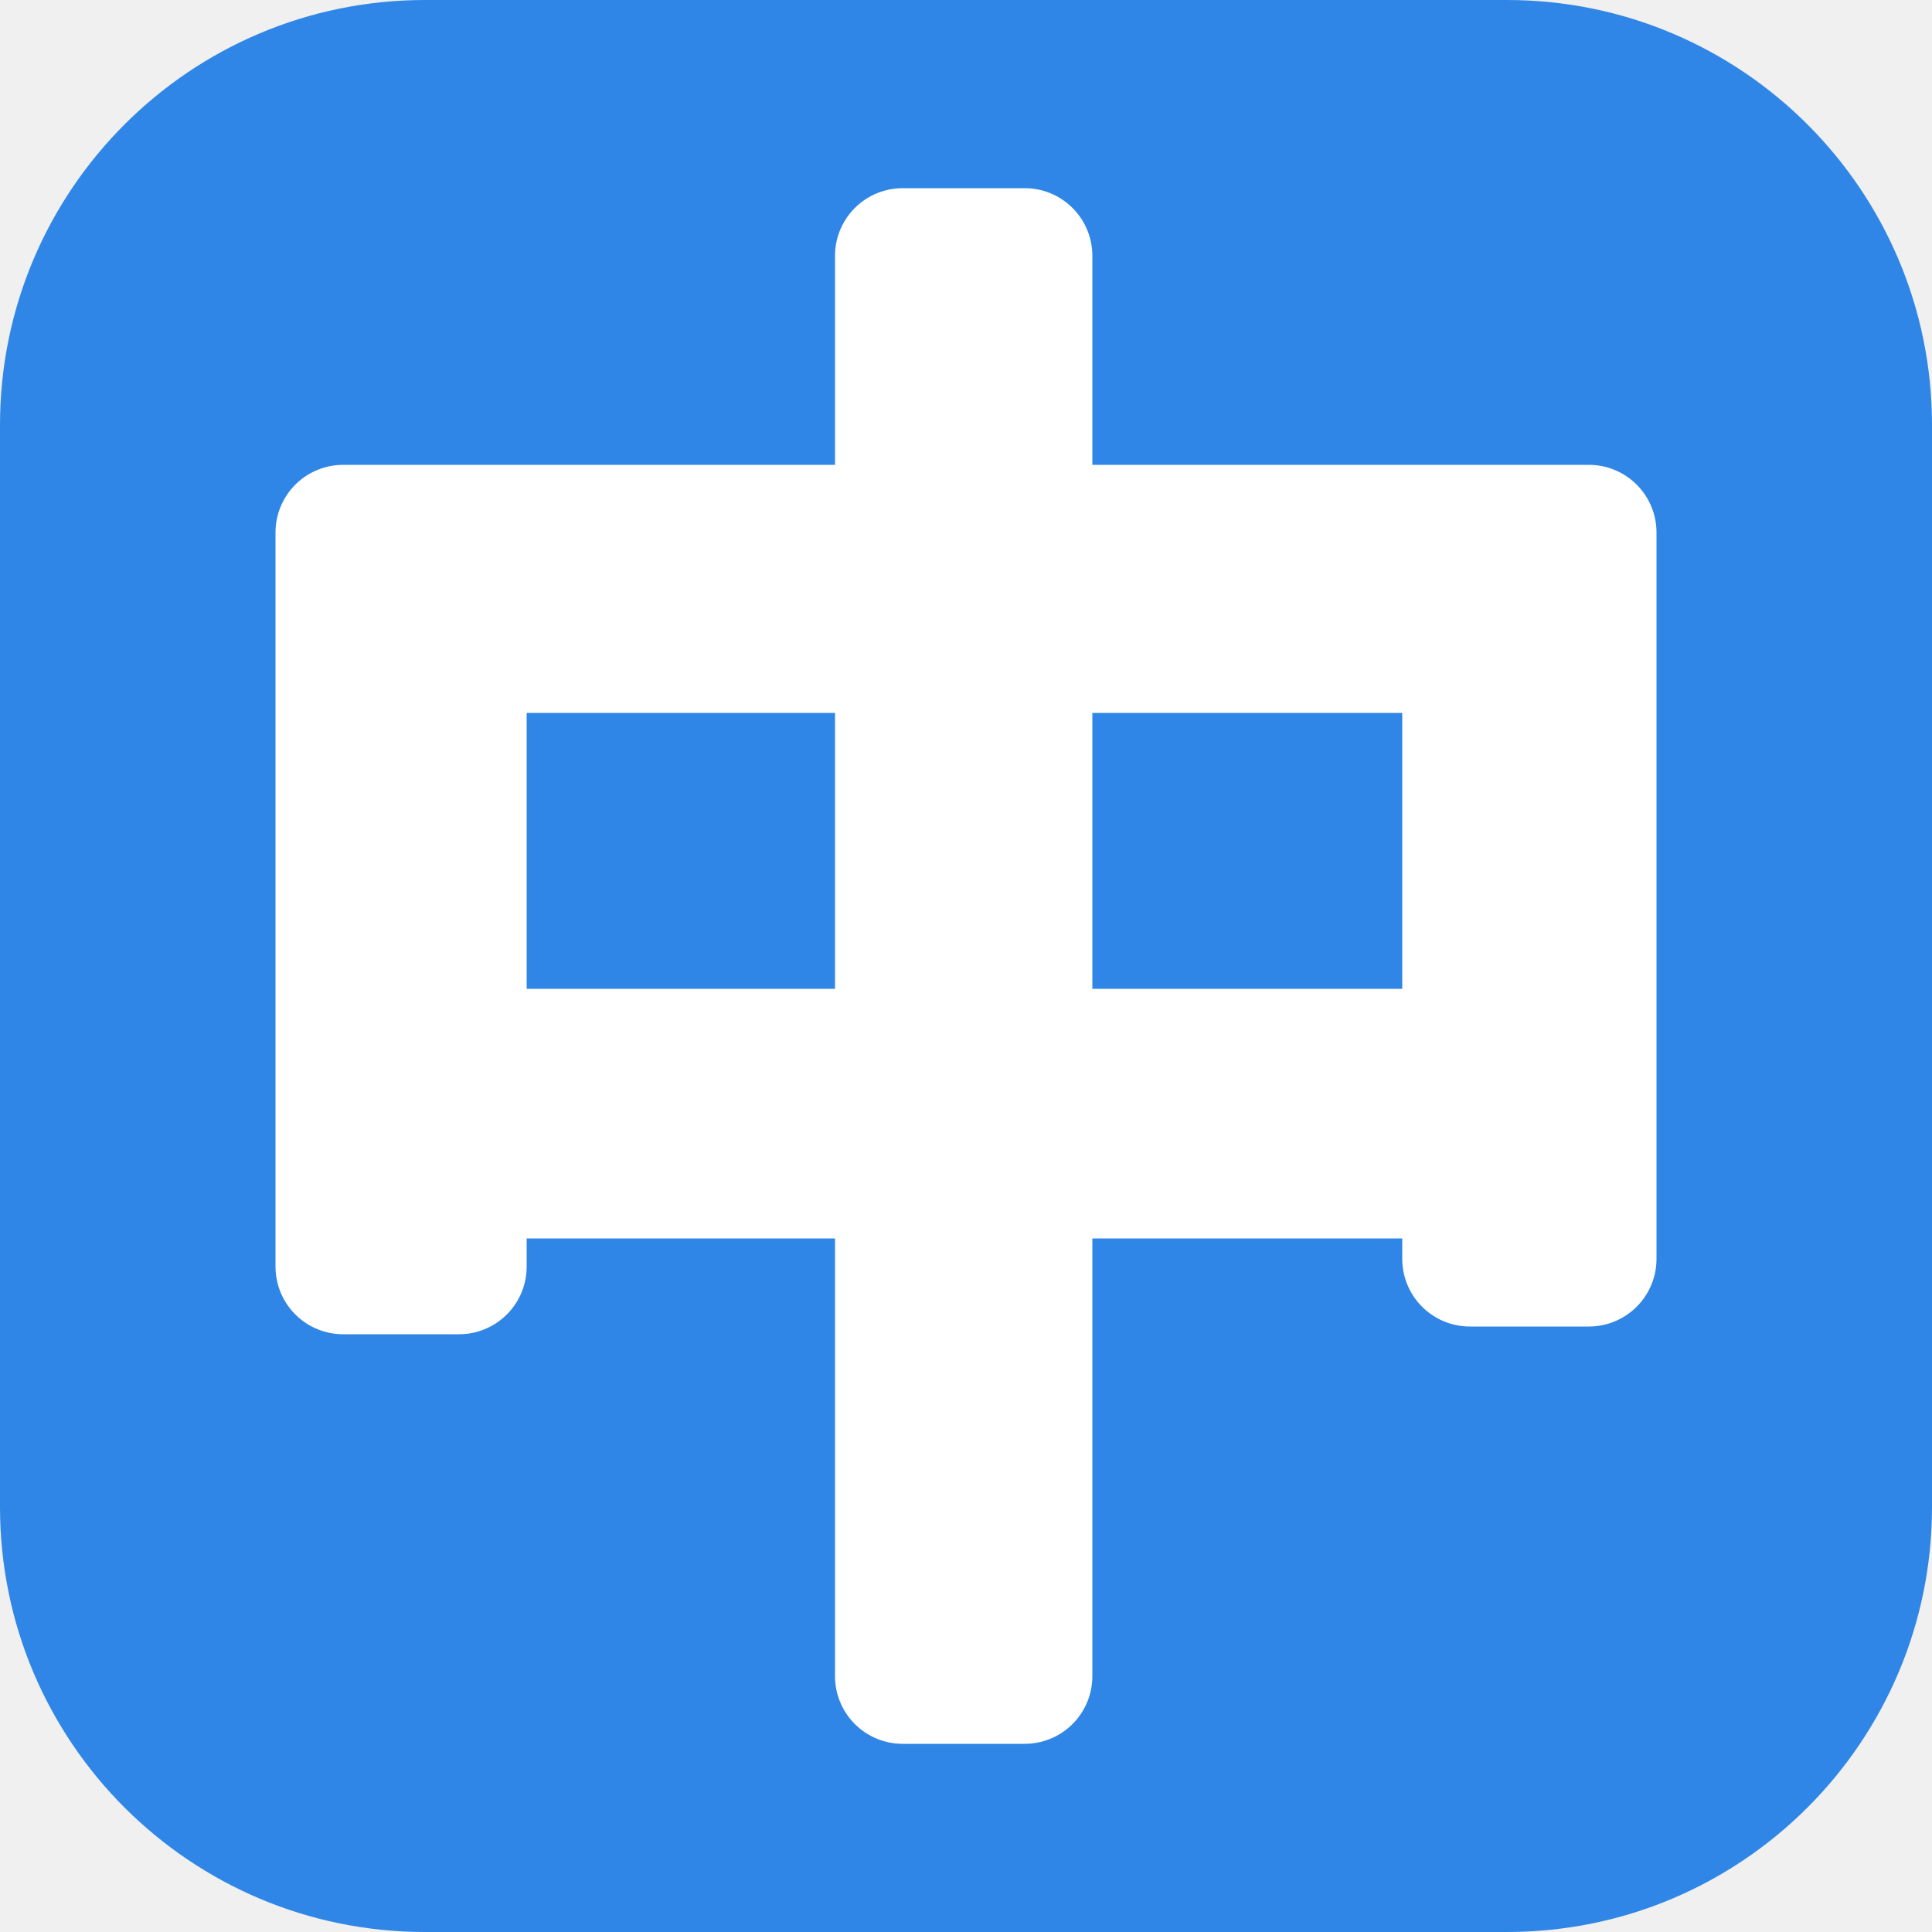
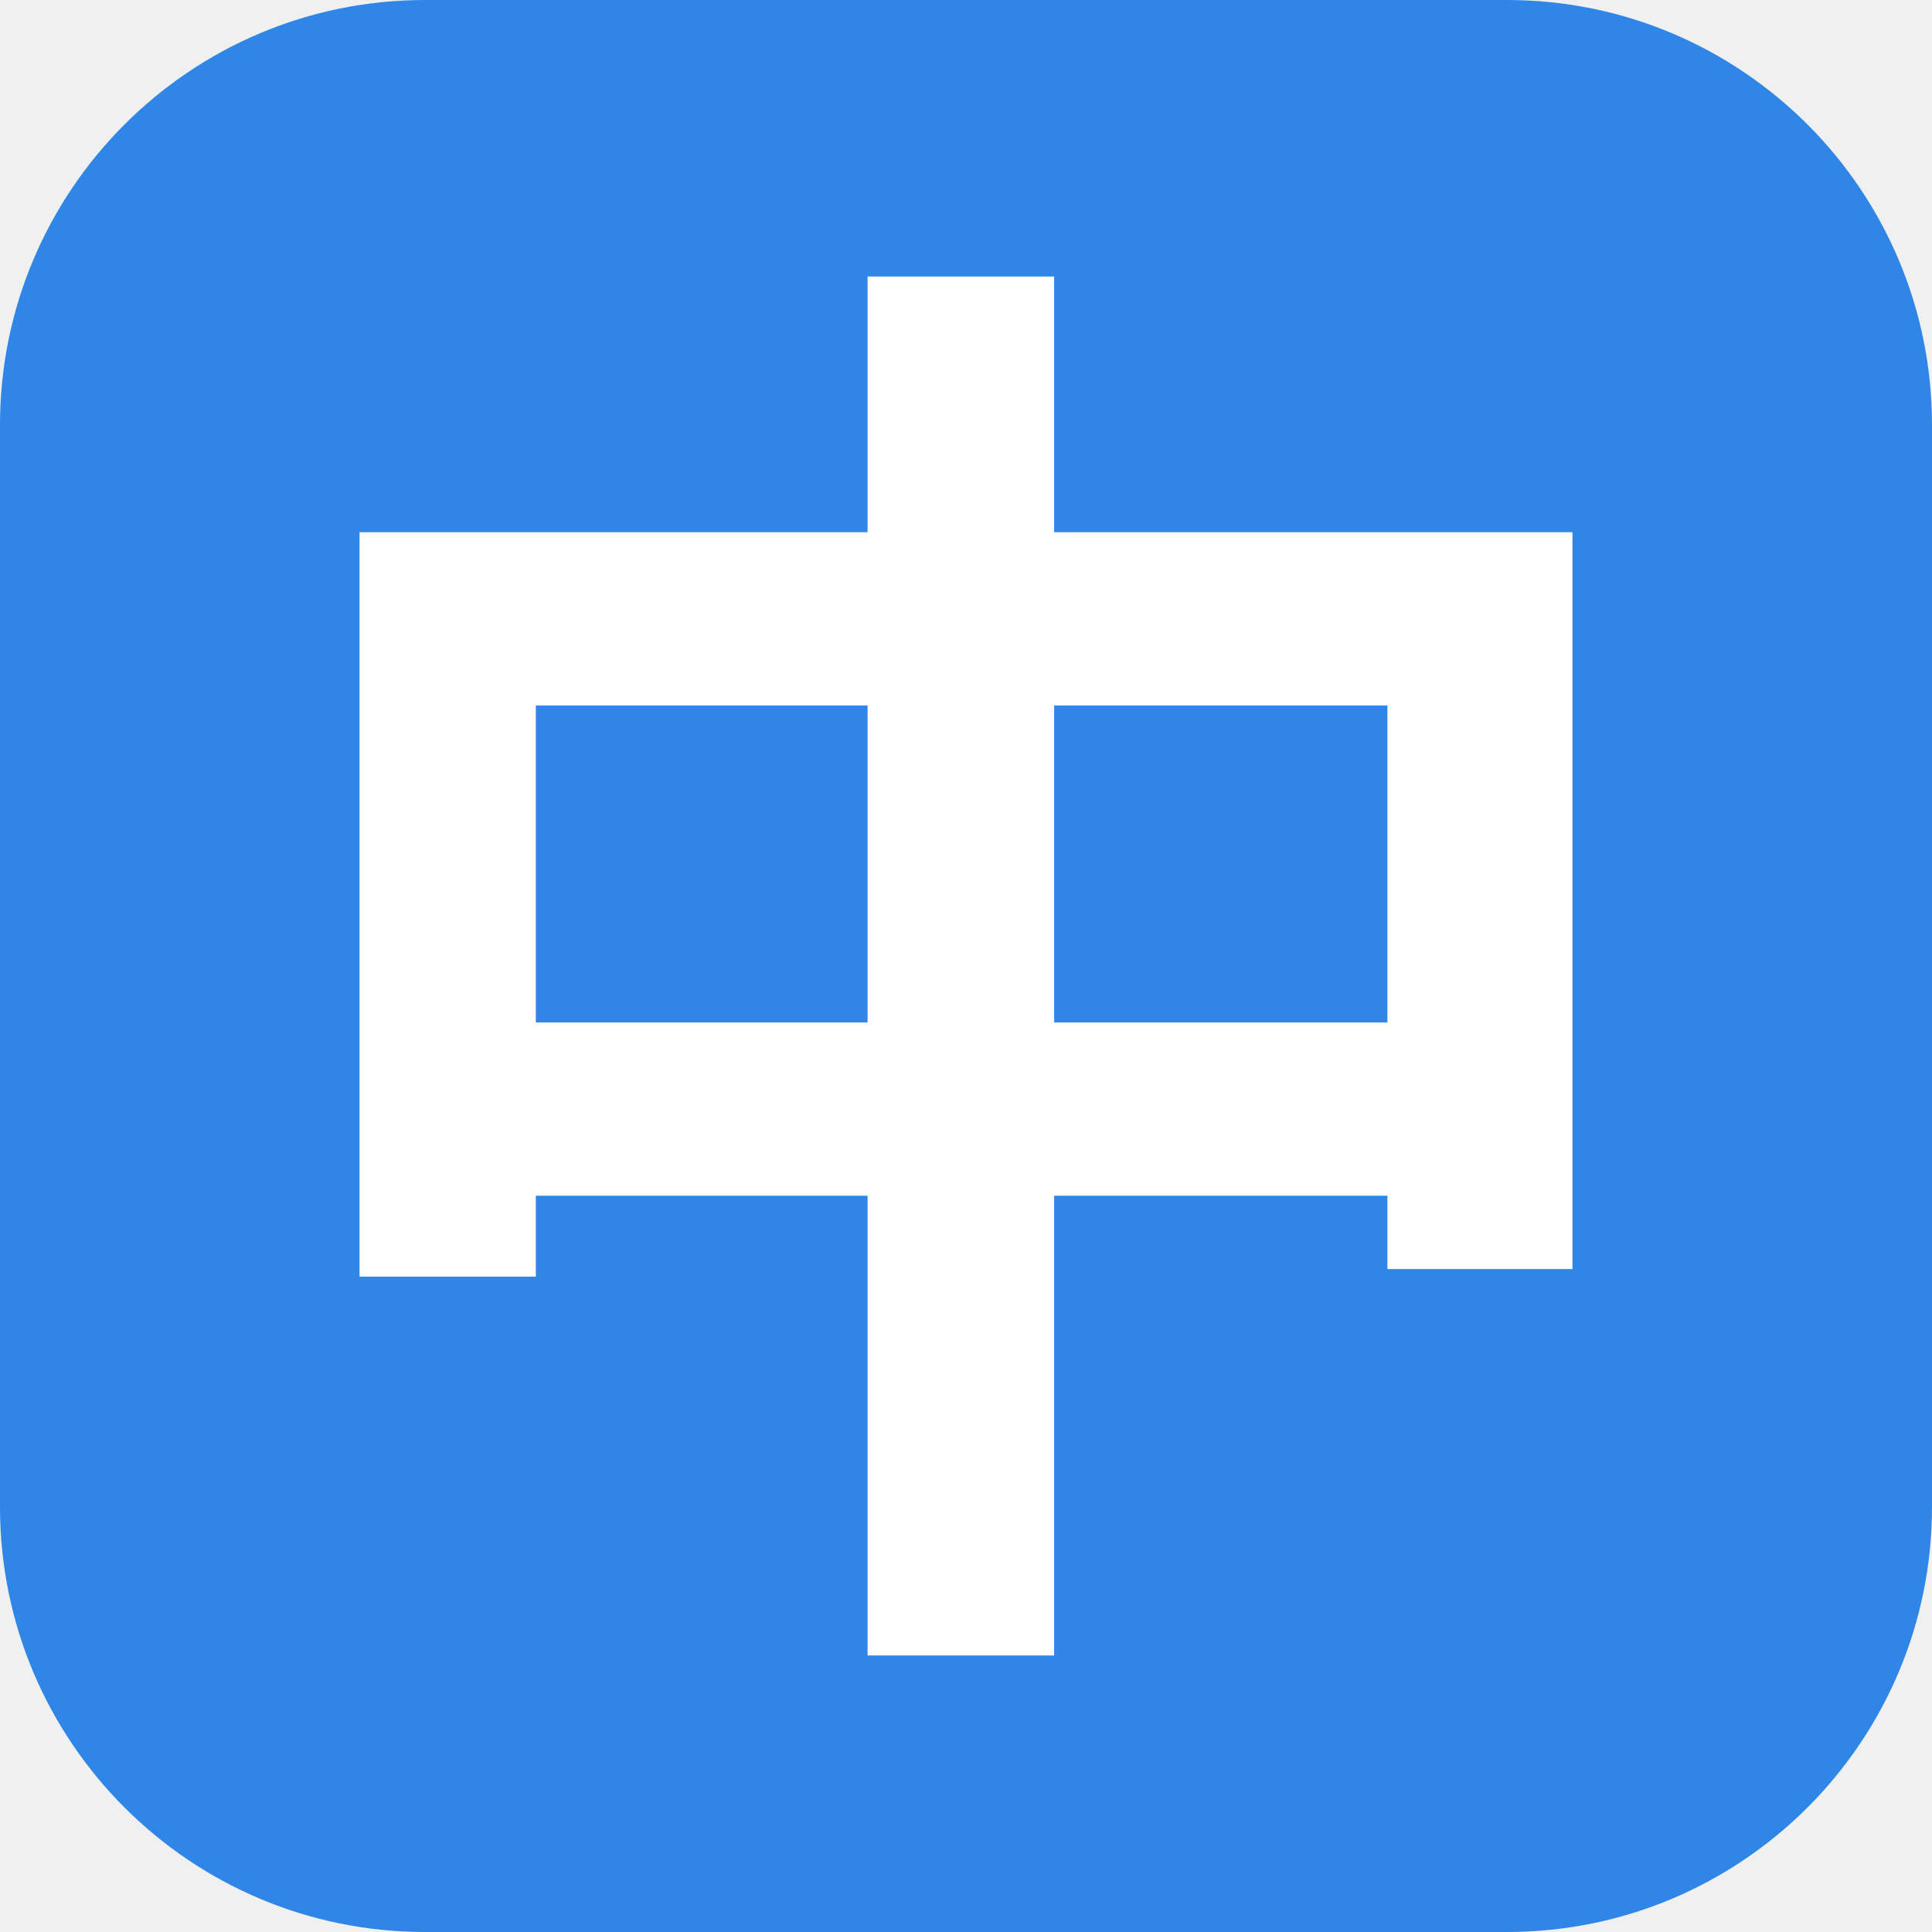
- <svg xmlns="http://www.w3.org/2000/svg" width="100" height="100" viewBox="0 0 100 100">
-   <rect width="100" height="100" rx="22" ry="22" fill="#2F86E6" />
-   <path d="M46.72 13.24V27.56H17.76V65.56H23.76V60.6H46.72V86.76H53.04V60.6H76.08V65.16H82.24V27.56H53.04V13.24ZM23.76 54.68V33.4H46.72V54.68ZM76.08 54.68H53.04V33.4H76.08Z" fill="#fff" stroke="#fff" stroke-width="7" stroke-linejoin="round" />
+ <svg xmlns="http://www.w3.org/2000/svg" width="64" height="64" viewBox="0 0 64 64">
+   <rect width="64" height="64" rx="14.08" ry="14.08" fill="#2F86E6" />
+   <path d="M28.74 9.16L28.74 17.63L11.91 17.63L11.91 42.29L17.75 42.29L17.75 39.61L28.74 39.61L28.74 54.84L34.92 54.84L34.92 39.61L45.96 39.61L45.96 42.04L52.09 42.04L52.09 17.63L34.92 17.63L34.92 9.16ZM17.75 33.87L17.75 23.37L28.74 23.37L28.74 33.87ZM45.96 33.87L34.92 33.87L34.92 23.37L45.96 23.37Z" fill="#fff" />
</svg>
